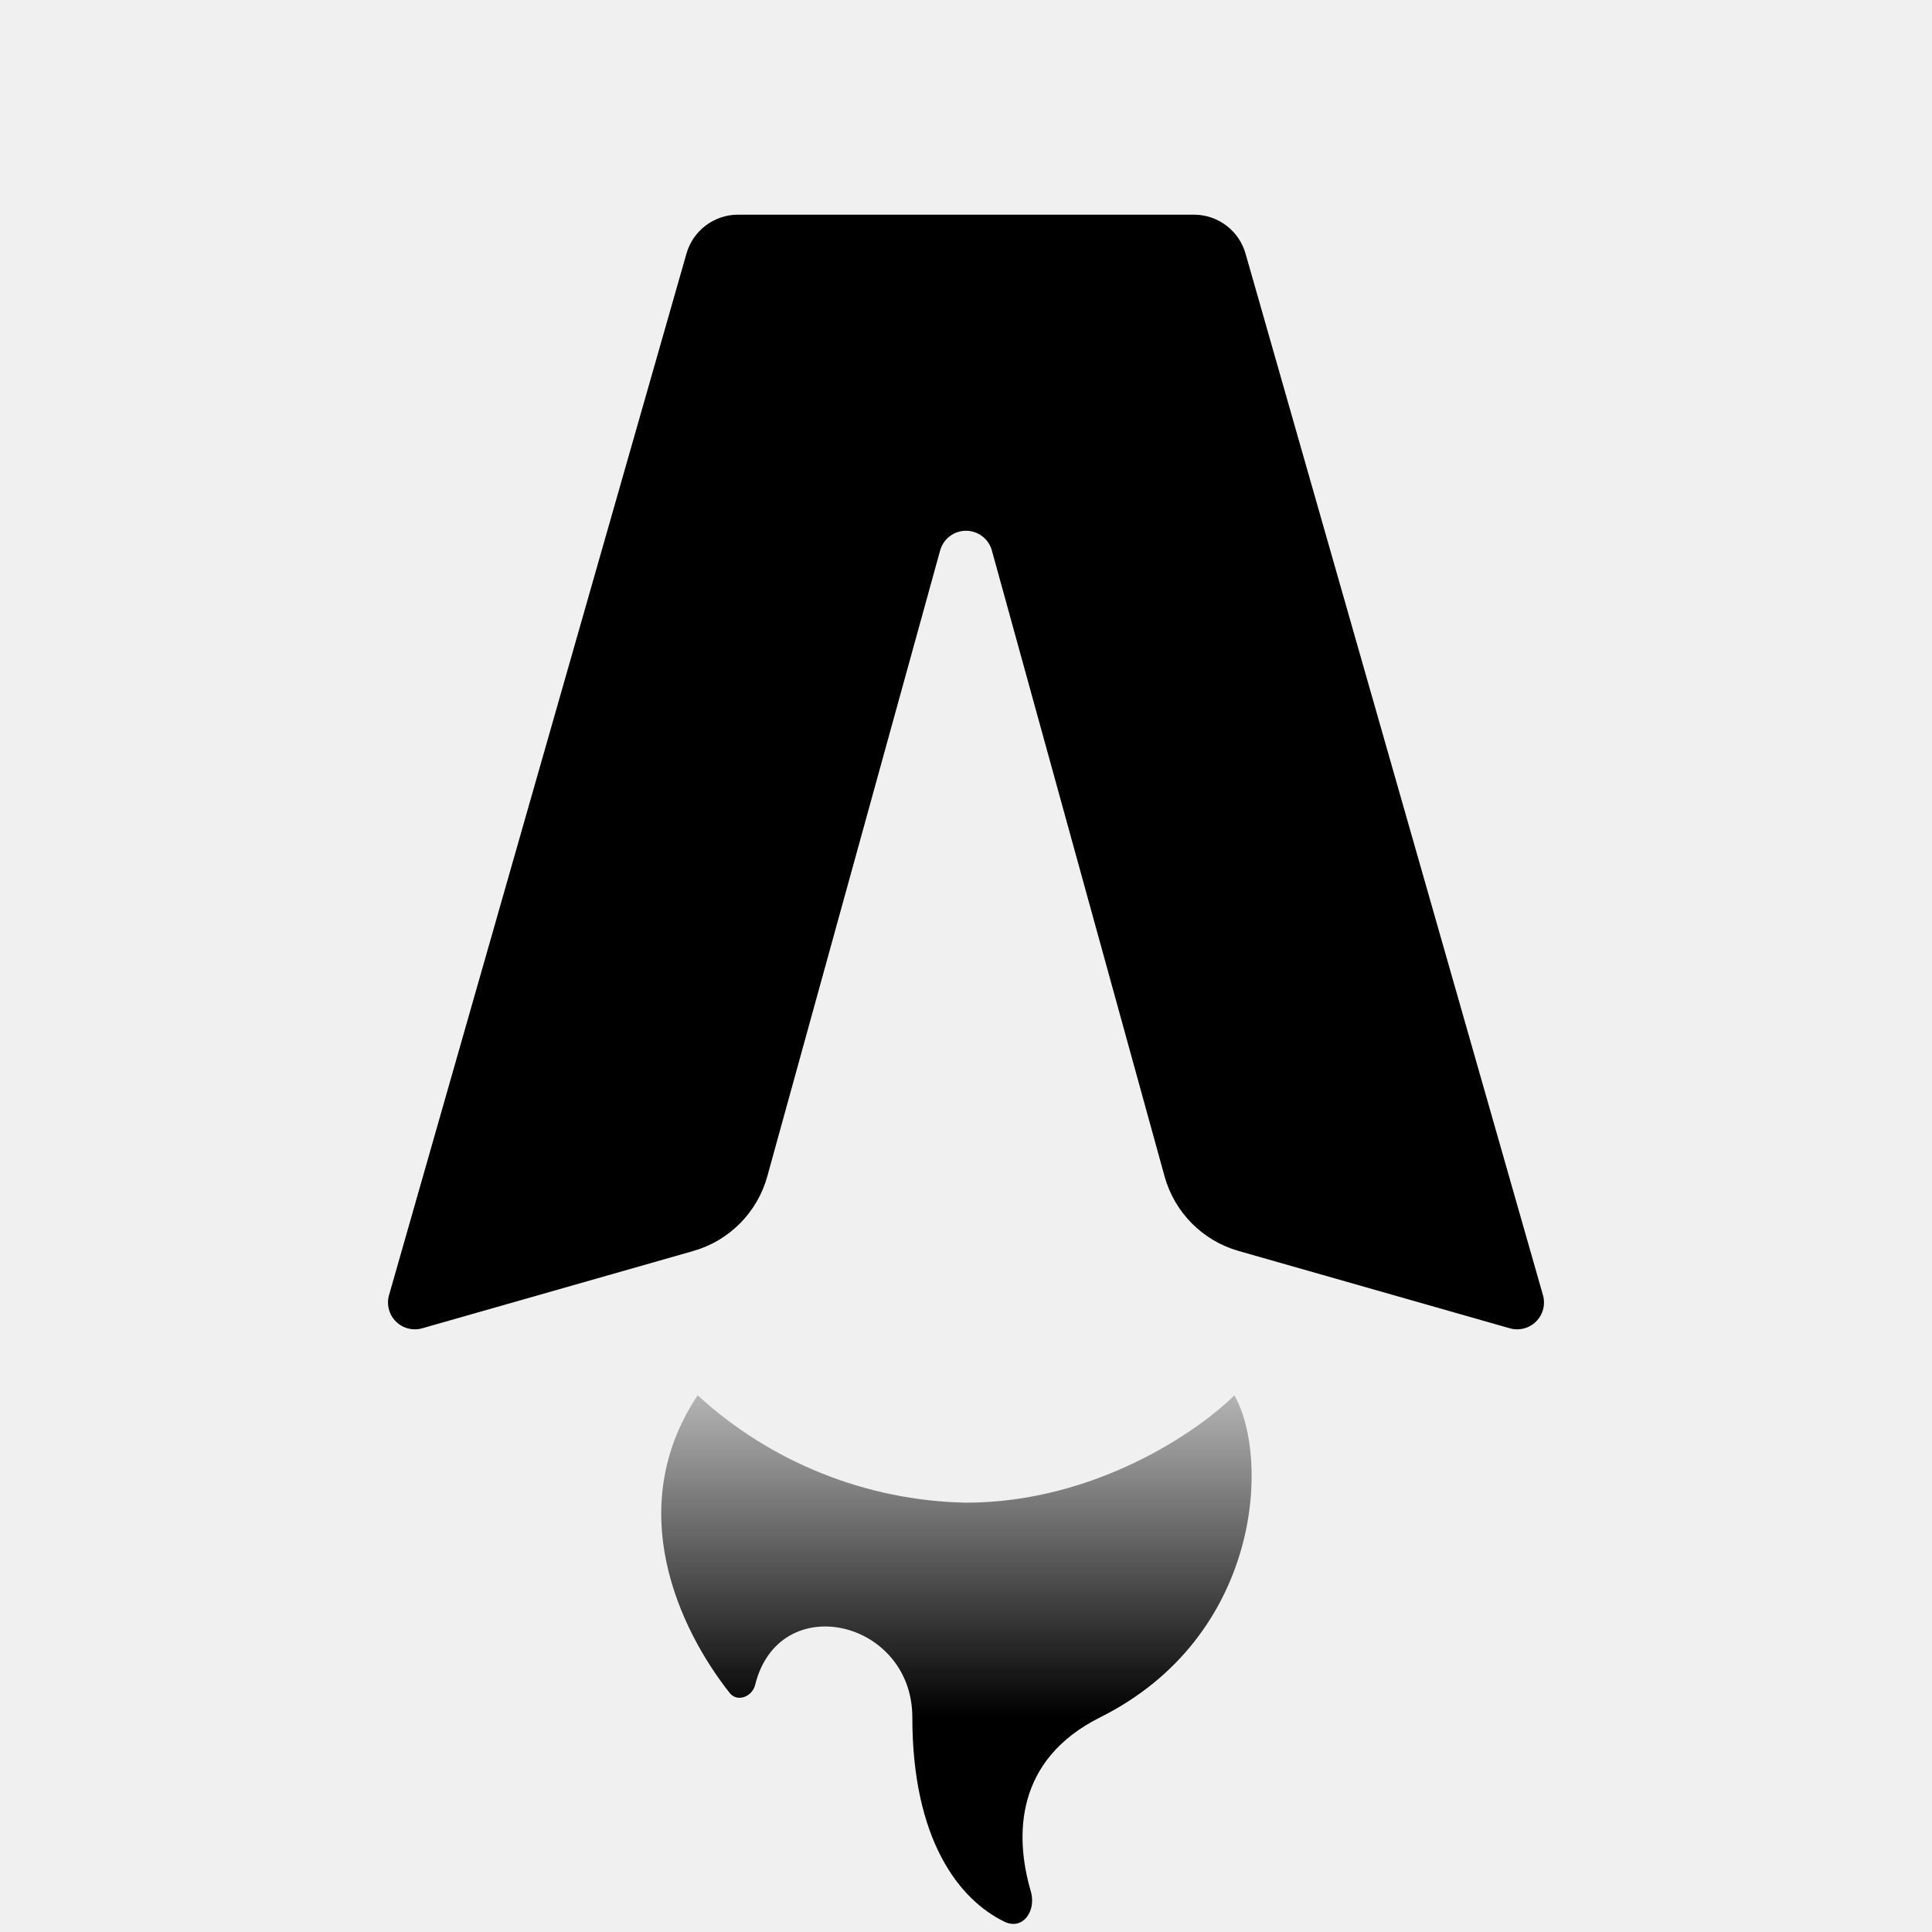
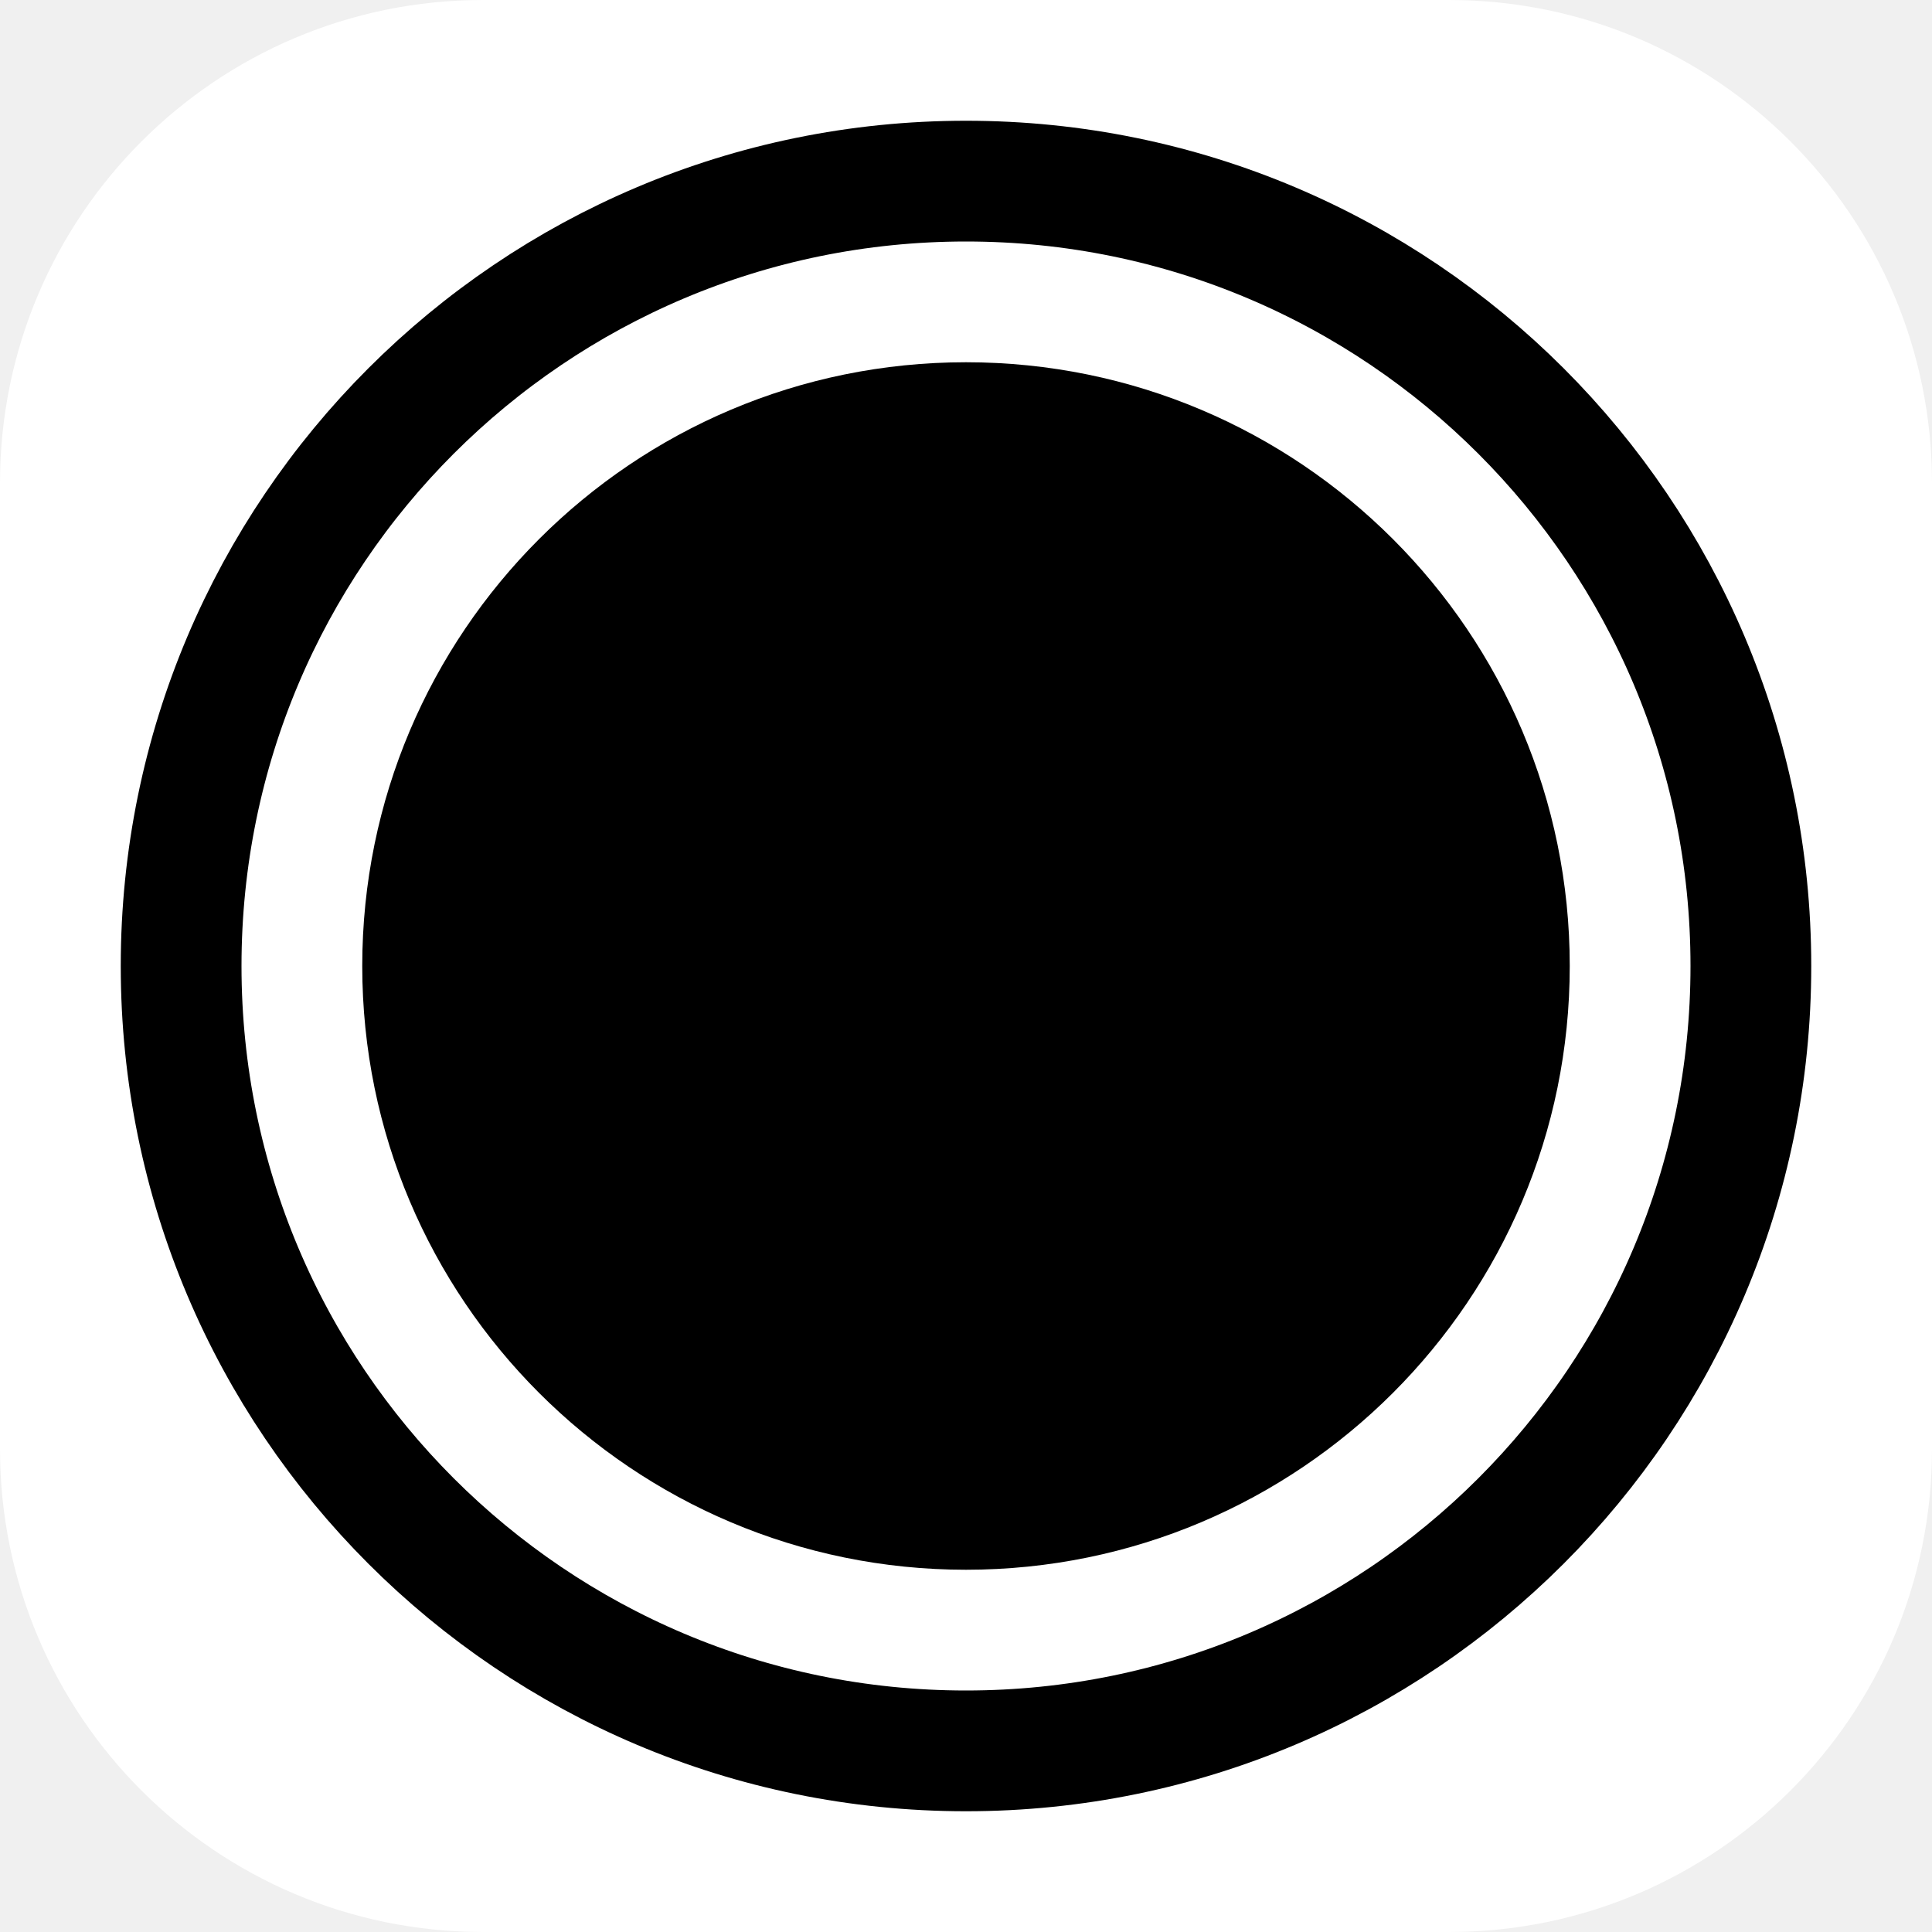
- <svg xmlns="http://www.w3.org/2000/svg" fill="none" viewBox="0 0 36 36">
-   <path fill="#000" d="M22.25 4h-8.5a1 1 0 0 0-.96.73l-5.54 19.4a.5.5 0 0 0 .62.62l5.05-1.44a2 2 0 0 0 1.38-1.4l3.22-11.66a.5.5 0 0 1 .96 0l3.22 11.67a2 2 0 0 0 1.38 1.39l5.05 1.44a.5.5 0 0 0 .62-.62l-5.54-19.4a1 1 0 0 0-.96-.73Z" />
-   <path fill="url(#gradient)" d="M18 28a7.63 7.63 0 0 1-5-2c-1.4 2.1-.35 4.35.6 5.55.14.17.41.07.47-.15.44-1.8 2.93-1.22 2.93.6 0 2.28.87 3.4 1.72 3.81.34.16.59-.2.49-.56-.31-1.05-.29-2.46 1.29-3.25 3-1.5 3.17-4.83 2.5-6-.67.67-2.6 2-5 2Z" />
-   <defs>
-     <linearGradient id="gradient" x1="16" x2="16" y1="32" y2="24" gradientUnits="userSpaceOnUse">
-       <stop stop-color="#000" />
-       <stop offset="1" stop-color="#000" stop-opacity="0" />
-     </linearGradient>
-   </defs>
-   <style>
-     @media (prefers-color-scheme:dark){:root{filter:invert(100%)}}
-   </style>
+ <svg xmlns="http://www.w3.org/2000/svg" width="32" height="32" viewBox="0 0 32 32" fill="none">
+   <rect width="32" height="32" rx="8" fill="white" />
+   <circle cx="16" cy="16" r="13" stroke="black" stroke-width="2" />
+   <circle cx="16" cy="16" r="10" fill="black" />
</svg>
